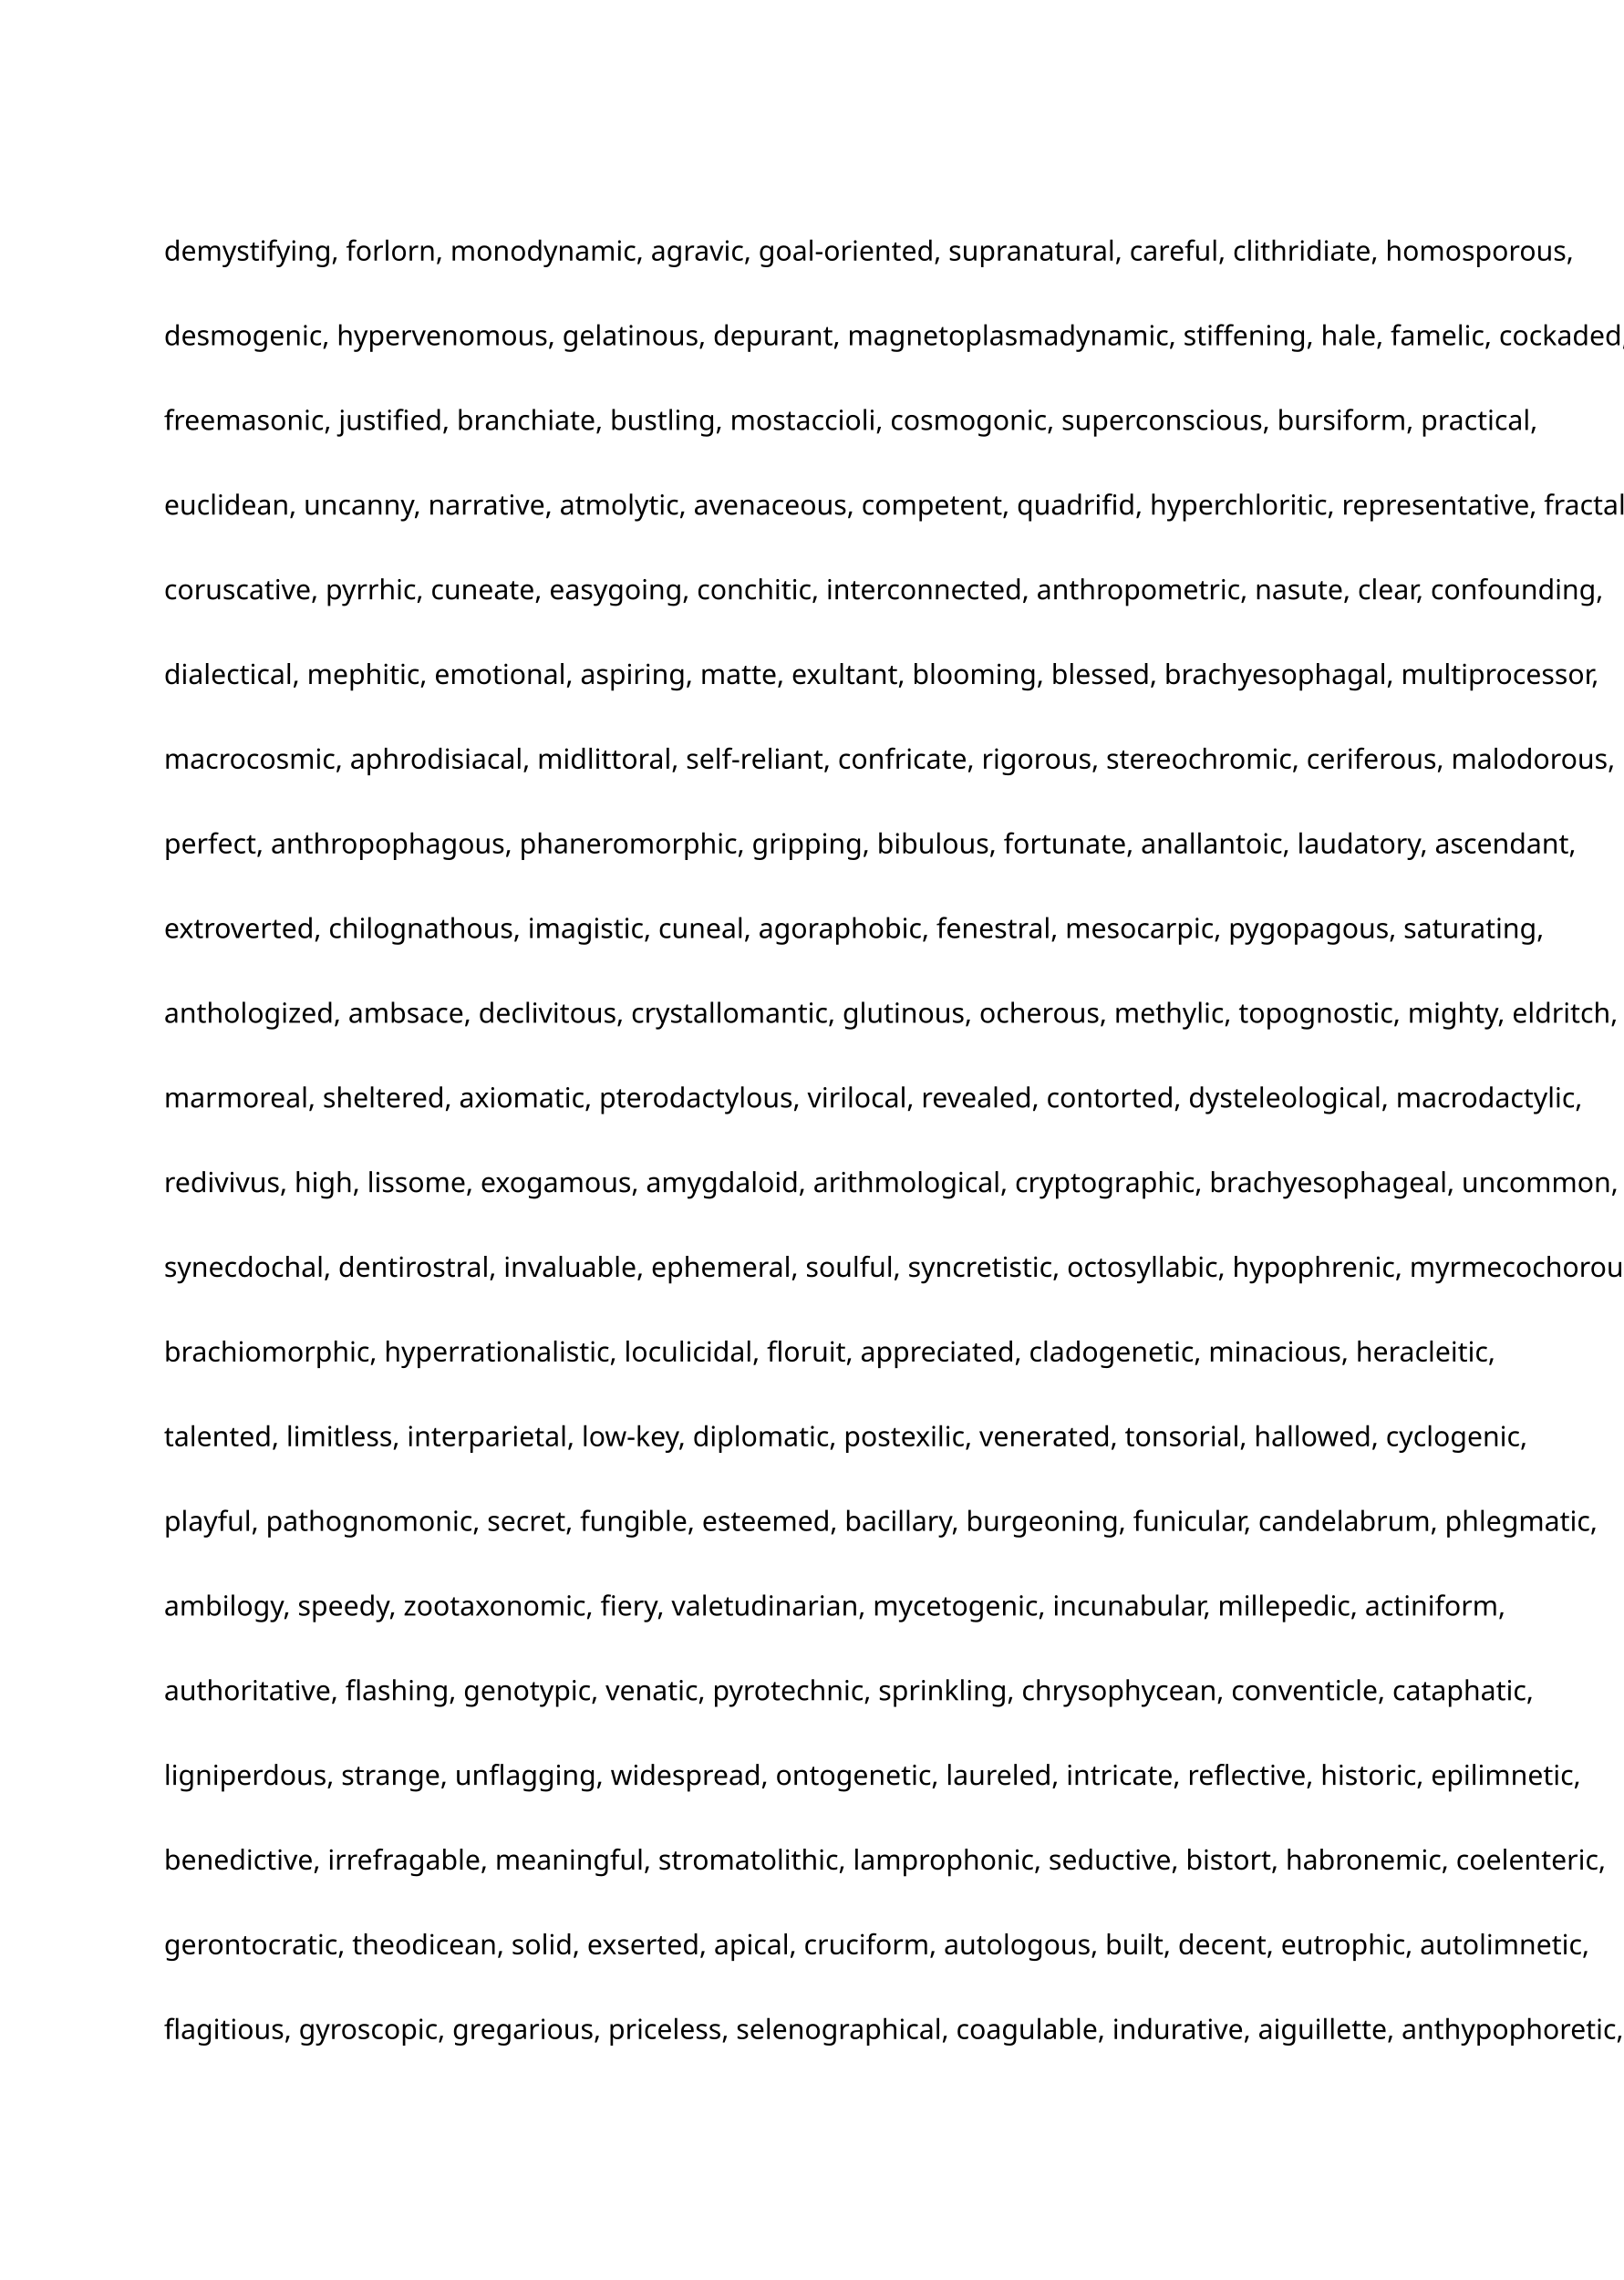
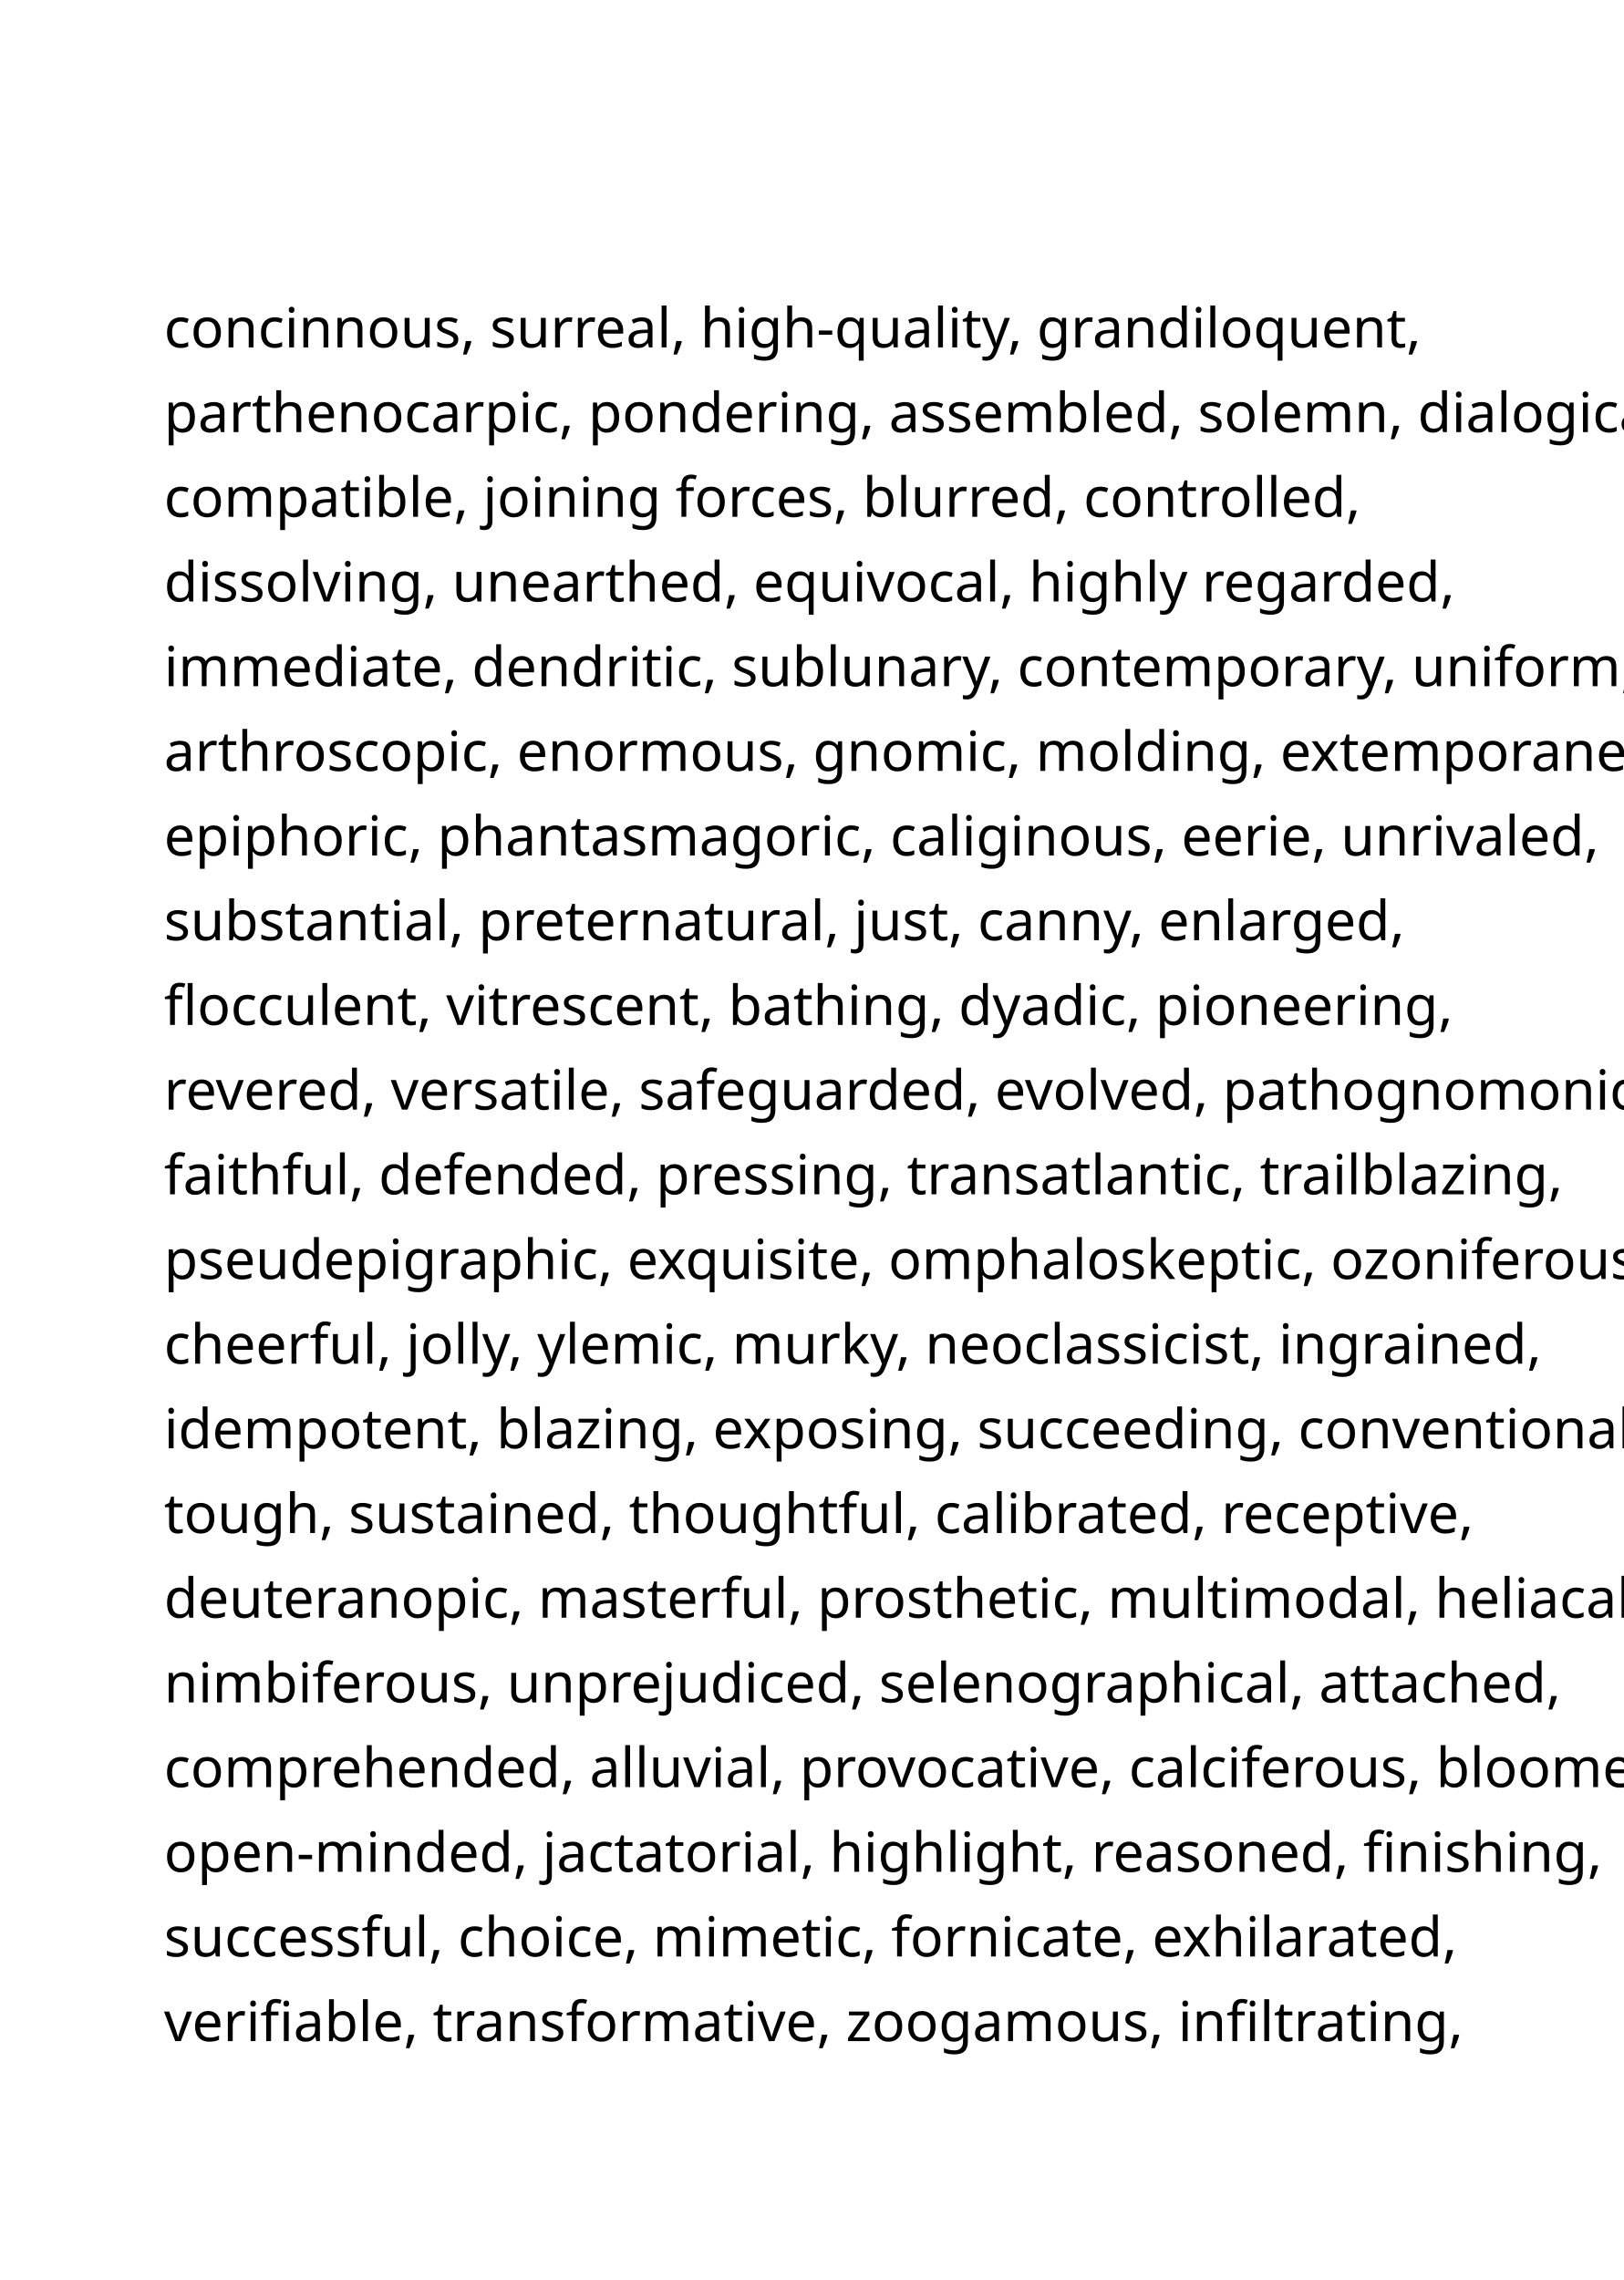
<svg xmlns="http://www.w3.org/2000/svg" baseProfile="tiny" height="525mm" version="1.2" width="374mm">
  <defs />
-   <text font-family="academy engraved let" font-size="18.007pt" x="37.778mm" y="60.0mm">demystifying, forlorn, monodynamic, agravic, goal-oriented, supranatural, careful, clithridiate, homosporous,</text>
-   <text font-family="academy engraved let" font-size="18.007pt" x="37.778mm" y="79.5mm">desmogenic, hypervenomous, gelatinous, depurant, magnetoplasmadynamic, stiffening, hale, famelic, cockaded,</text>
-   <text font-family="academy engraved let" font-size="18.007pt" x="37.778mm" y="99.0mm">freemasonic, justified, branchiate, bustling, mostaccioli, cosmogonic, superconscious, bursiform, practical,</text>
-   <text font-family="academy engraved let" font-size="18.007pt" x="37.778mm" y="118.5mm">euclidean, uncanny, narrative, atmolytic, avenaceous, competent, quadrifid, hyperchloritic, representative, fractal,</text>
-   <text font-family="academy engraved let" font-size="18.007pt" x="37.778mm" y="138.0mm">coruscative, pyrrhic, cuneate, easygoing, conchitic, interconnected, anthropometric, nasute, clear, confounding,</text>
-   <text font-family="academy engraved let" font-size="18.007pt" x="37.778mm" y="157.5mm">dialectical, mephitic, emotional, aspiring, matte, exultant, blooming, blessed, brachyesophagal, multiprocessor,</text>
-   <text font-family="academy engraved let" font-size="18.007pt" x="37.778mm" y="177.0mm">macrocosmic, aphrodisiacal, midlittoral, self-reliant, confricate, rigorous, stereochromic, ceriferous, malodorous,</text>
-   <text font-family="academy engraved let" font-size="18.007pt" x="37.778mm" y="196.5mm">perfect, anthropophagous, phaneromorphic, gripping, bibulous, fortunate, anallantoic, laudatory, ascendant,</text>
-   <text font-family="academy engraved let" font-size="18.007pt" x="37.778mm" y="216.0mm">extroverted, chilognathous, imagistic, cuneal, agoraphobic, fenestral, mesocarpic, pygopagous, saturating,</text>
-   <text font-family="academy engraved let" font-size="18.007pt" x="37.778mm" y="235.5mm">anthologized, ambsace, declivitous, crystallomantic, glutinous, ocherous, methylic, topognostic, mighty, eldritch,</text>
-   <text font-family="academy engraved let" font-size="18.007pt" x="37.778mm" y="255.0mm">marmoreal, sheltered, axiomatic, pterodactylous, virilocal, revealed, contorted, dysteleological, macrodactylic,</text>
-   <text font-family="academy engraved let" font-size="18.007pt" x="37.778mm" y="274.5mm">redivivus, high, lissome, exogamous, amygdaloid, arithmological, cryptographic, brachyesophageal, uncommon,</text>
-   <text font-family="academy engraved let" font-size="18.007pt" x="37.778mm" y="294.0mm">synecdochal, dentirostral, invaluable, ephemeral, soulful, syncretistic, octosyllabic, hypophrenic, myrmecochorous,</text>
-   <text font-family="academy engraved let" font-size="18.007pt" x="37.778mm" y="313.5mm">brachiomorphic, hyperrationalistic, loculicidal, floruit, appreciated, cladogenetic, minacious, heracleitic,</text>
-   <text font-family="academy engraved let" font-size="18.007pt" x="37.778mm" y="333.0mm">talented, limitless, interparietal, low-key, diplomatic, postexilic, venerated, tonsorial, hallowed, cyclogenic,</text>
-   <text font-family="academy engraved let" font-size="18.007pt" x="37.778mm" y="352.5mm">playful, pathognomonic, secret, fungible, esteemed, bacillary, burgeoning, funicular, candelabrum, phlegmatic,</text>
-   <text font-family="academy engraved let" font-size="18.007pt" x="37.778mm" y="372.0mm">ambilogy, speedy, zootaxonomic, fiery, valetudinarian, mycetogenic, incunabular, millepedic, actiniform,</text>
-   <text font-family="academy engraved let" font-size="18.007pt" x="37.778mm" y="391.5mm">authoritative, flashing, genotypic, venatic, pyrotechnic, sprinkling, chrysophycean, conventicle, cataphatic,</text>
-   <text font-family="academy engraved let" font-size="18.007pt" x="37.778mm" y="411.0mm">ligniperdous, strange, unflagging, widespread, ontogenetic, laureled, intricate, reflective, historic, epilimnetic,</text>
-   <text font-family="academy engraved let" font-size="18.007pt" x="37.778mm" y="430.5mm">benedictive, irrefragable, meaningful, stromatolithic, lamprophonic, seductive, bistort, habronemic, coelenteric,</text>
-   <text font-family="academy engraved let" font-size="18.007pt" x="37.778mm" y="450.0mm">gerontocratic, theodicean, solid, exserted, apical, cruciform, autologous, built, decent, eutrophic, autolimnetic,</text>
-   <text font-family="academy engraved let" font-size="18.007pt" x="37.778mm" y="469.5mm">flagitious, gyroscopic, gregarious, priceless, selenographical, coagulable, indurative, aiguillette, anthypophoretic,</text>
+   <text font-family="Academy Engraved LET" font-size="36.015pt" x="37.778mm" y="80.0mm">concinnous, surreal, high-quality, grandiloquent,</text>
+   <text font-family="Academy Engraved LET" font-size="36.015pt" x="37.778mm" y="99.5mm">parthenocarpic, pondering, assembled, solemn, dialogical,</text>
+   <text font-family="Academy Engraved LET" font-size="36.015pt" x="37.778mm" y="119.0mm">compatible, joining forces, blurred, controlled,</text>
+   <text font-family="Academy Engraved LET" font-size="36.015pt" x="37.778mm" y="138.5mm">dissolving, unearthed, equivocal, highly regarded,</text>
+   <text font-family="Academy Engraved LET" font-size="36.015pt" x="37.778mm" y="158.0mm">immediate, dendritic, sublunary, contemporary, uniform,</text>
+   <text font-family="Academy Engraved LET" font-size="36.015pt" x="37.778mm" y="177.5mm">arthroscopic, enormous, gnomic, molding, extemporaneous,</text>
+   <text font-family="Academy Engraved LET" font-size="36.015pt" x="37.778mm" y="197.0mm">epiphoric, phantasmagoric, caliginous, eerie, unrivaled,</text>
+   <text font-family="Academy Engraved LET" font-size="36.015pt" x="37.778mm" y="216.5mm">substantial, preternatural, just, canny, enlarged,</text>
+   <text font-family="Academy Engraved LET" font-size="36.015pt" x="37.778mm" y="236.0mm">flocculent, vitrescent, bathing, dyadic, pioneering,</text>
+   <text font-family="Academy Engraved LET" font-size="36.015pt" x="37.778mm" y="255.5mm">revered, versatile, safeguarded, evolved, pathognomonic,</text>
+   <text font-family="Academy Engraved LET" font-size="36.015pt" x="37.778mm" y="275.0mm">faithful, defended, pressing, transatlantic, trailblazing,</text>
+   <text font-family="Academy Engraved LET" font-size="36.015pt" x="37.778mm" y="294.5mm">pseudepigraphic, exquisite, omphaloskeptic, ozoniferous,</text>
+   <text font-family="Academy Engraved LET" font-size="36.015pt" x="37.778mm" y="314.0mm">cheerful, jolly, ylemic, murky, neoclassicist, ingrained,</text>
+   <text font-family="Academy Engraved LET" font-size="36.015pt" x="37.778mm" y="333.5mm">idempotent, blazing, exposing, succeeding, conventional,</text>
+   <text font-family="Academy Engraved LET" font-size="36.015pt" x="37.778mm" y="353.0mm">tough, sustained, thoughtful, calibrated, receptive,</text>
+   <text font-family="Academy Engraved LET" font-size="36.015pt" x="37.778mm" y="372.5mm">deuteranopic, masterful, prosthetic, multimodal, heliacal,</text>
+   <text font-family="Academy Engraved LET" font-size="36.015pt" x="37.778mm" y="392.0mm">nimbiferous, unprejudiced, selenographical, attached,</text>
+   <text font-family="Academy Engraved LET" font-size="36.015pt" x="37.778mm" y="411.5mm">comprehended, alluvial, provocative, calciferous, bloomed,</text>
+   <text font-family="Academy Engraved LET" font-size="36.015pt" x="37.778mm" y="431.0mm">open-minded, jactatorial, highlight, reasoned, finishing,</text>
+   <text font-family="Academy Engraved LET" font-size="36.015pt" x="37.778mm" y="450.5mm">successful, choice, mimetic, fornicate, exhilarated,</text>
+   <text font-family="Academy Engraved LET" font-size="36.015pt" x="37.778mm" y="470.0mm">verifiable, transformative, zoogamous, infiltrating,</text>
</svg>
